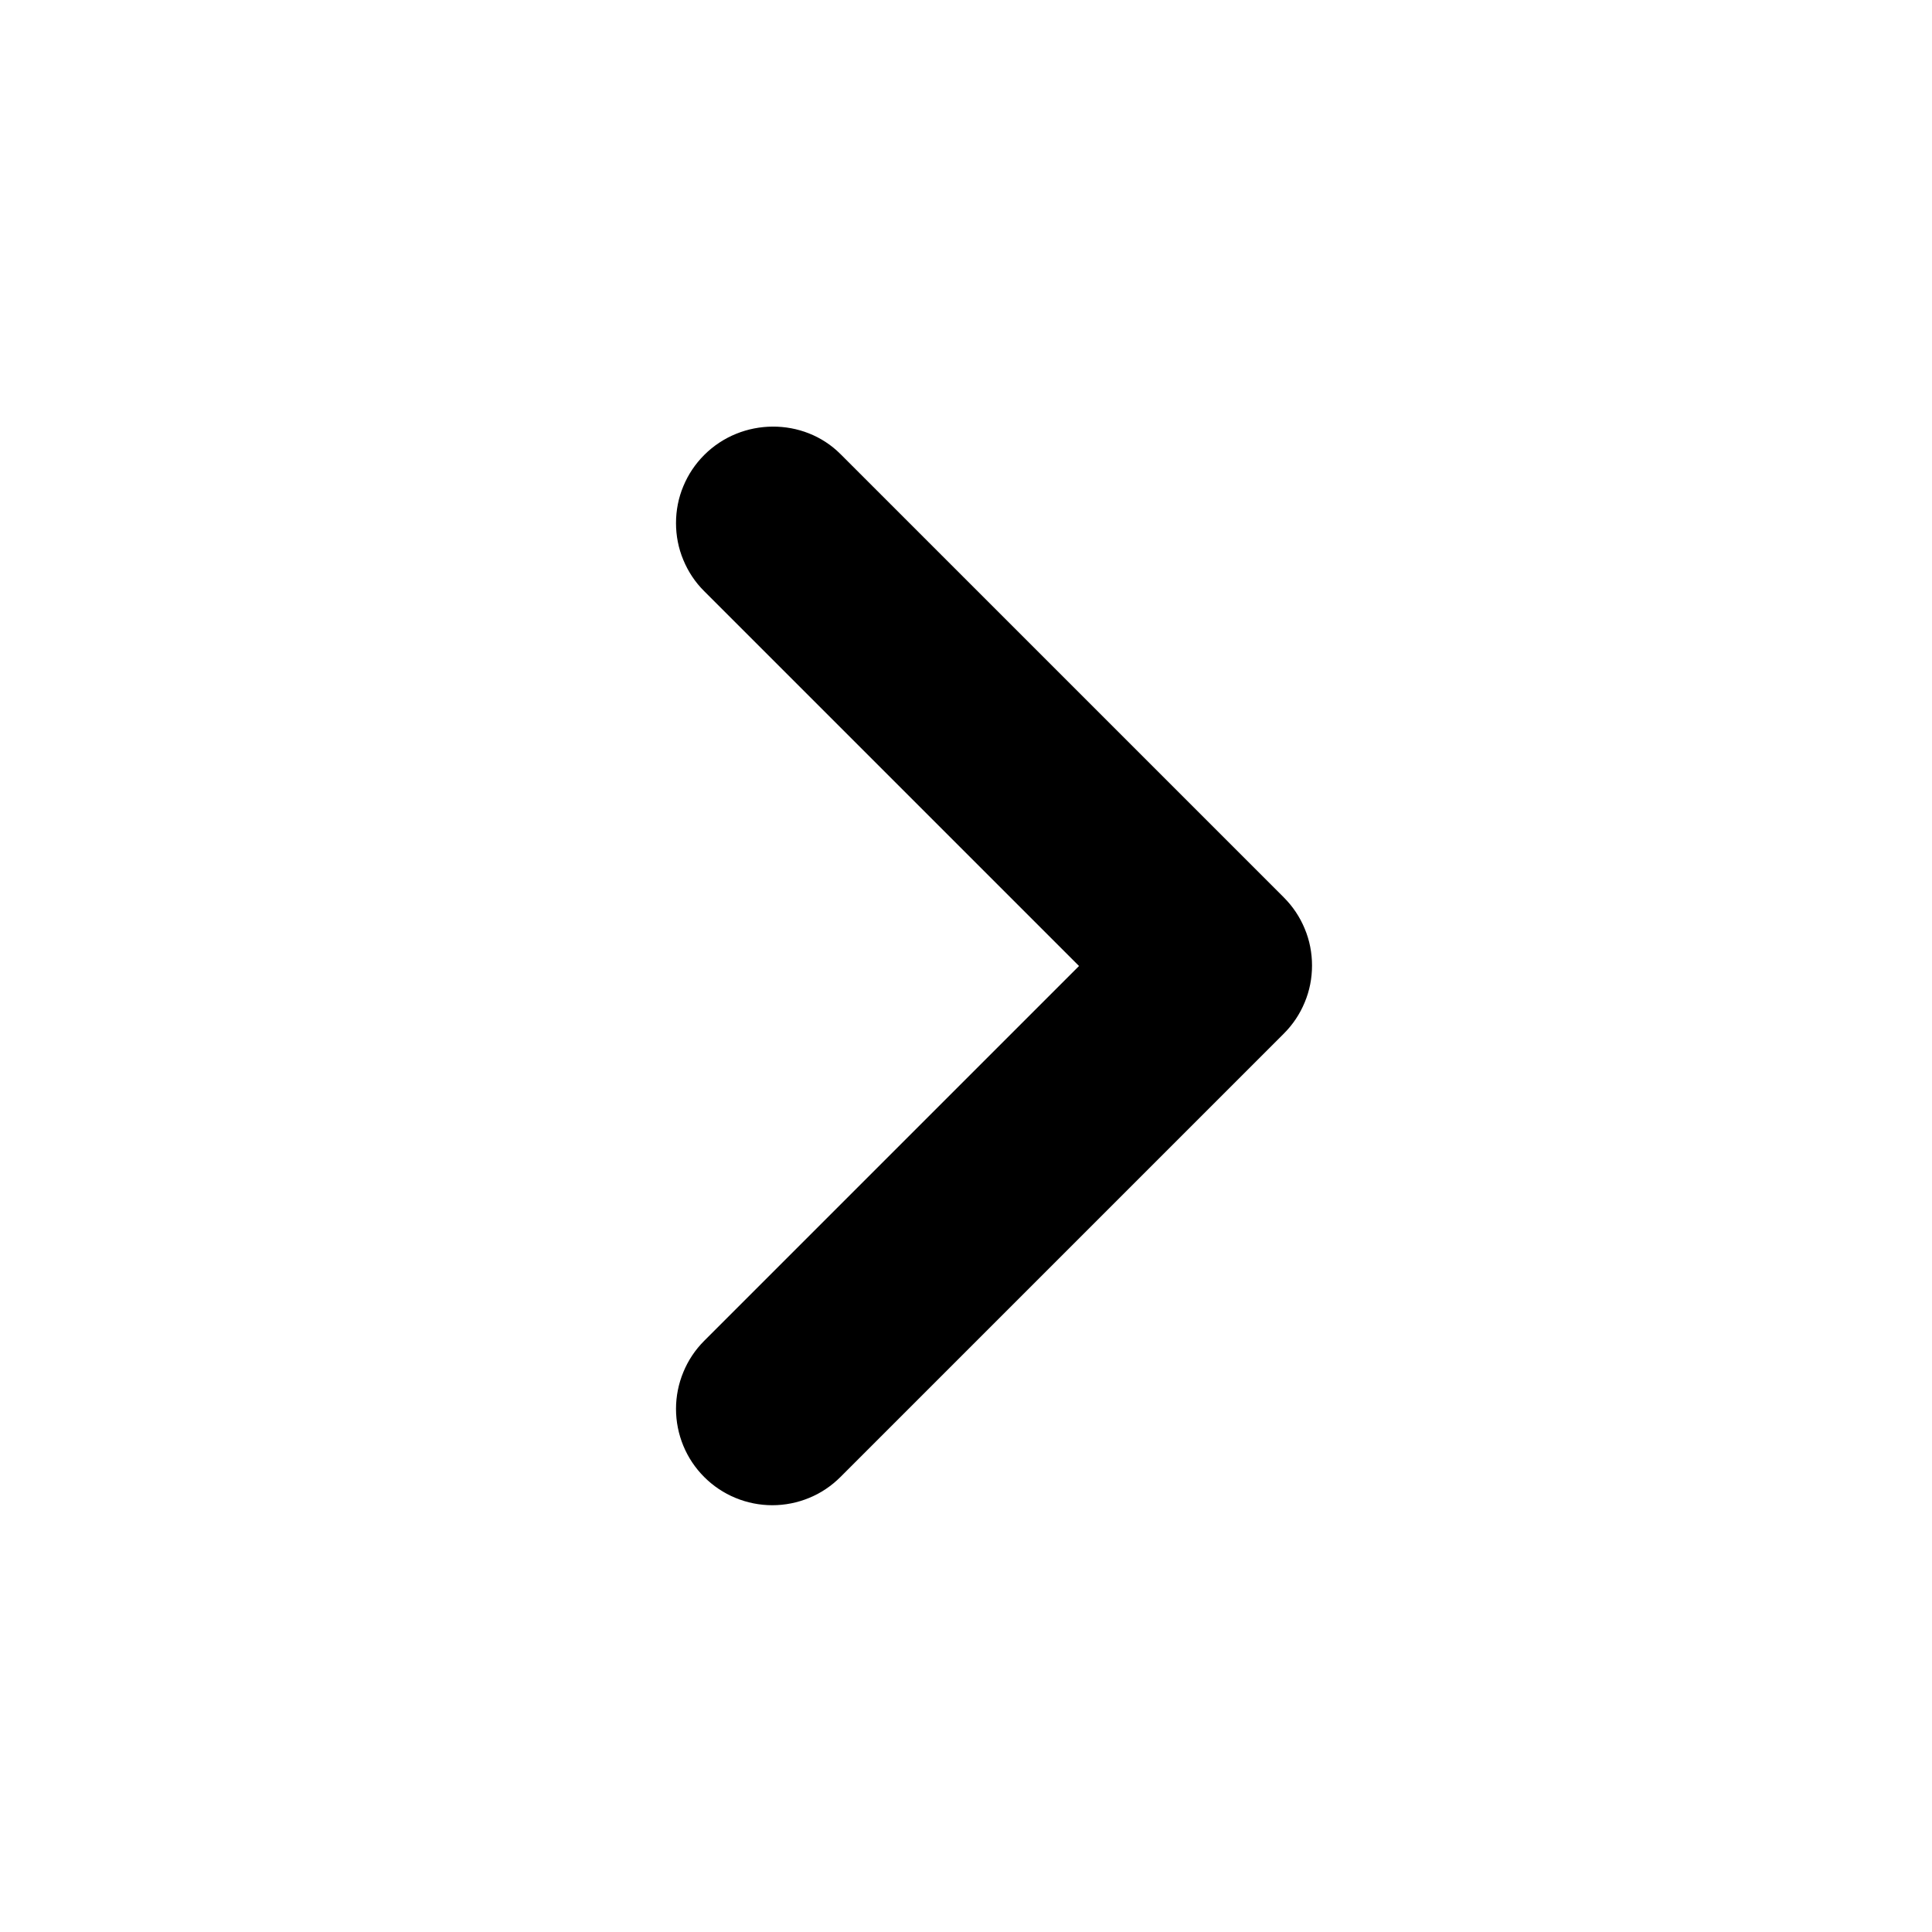
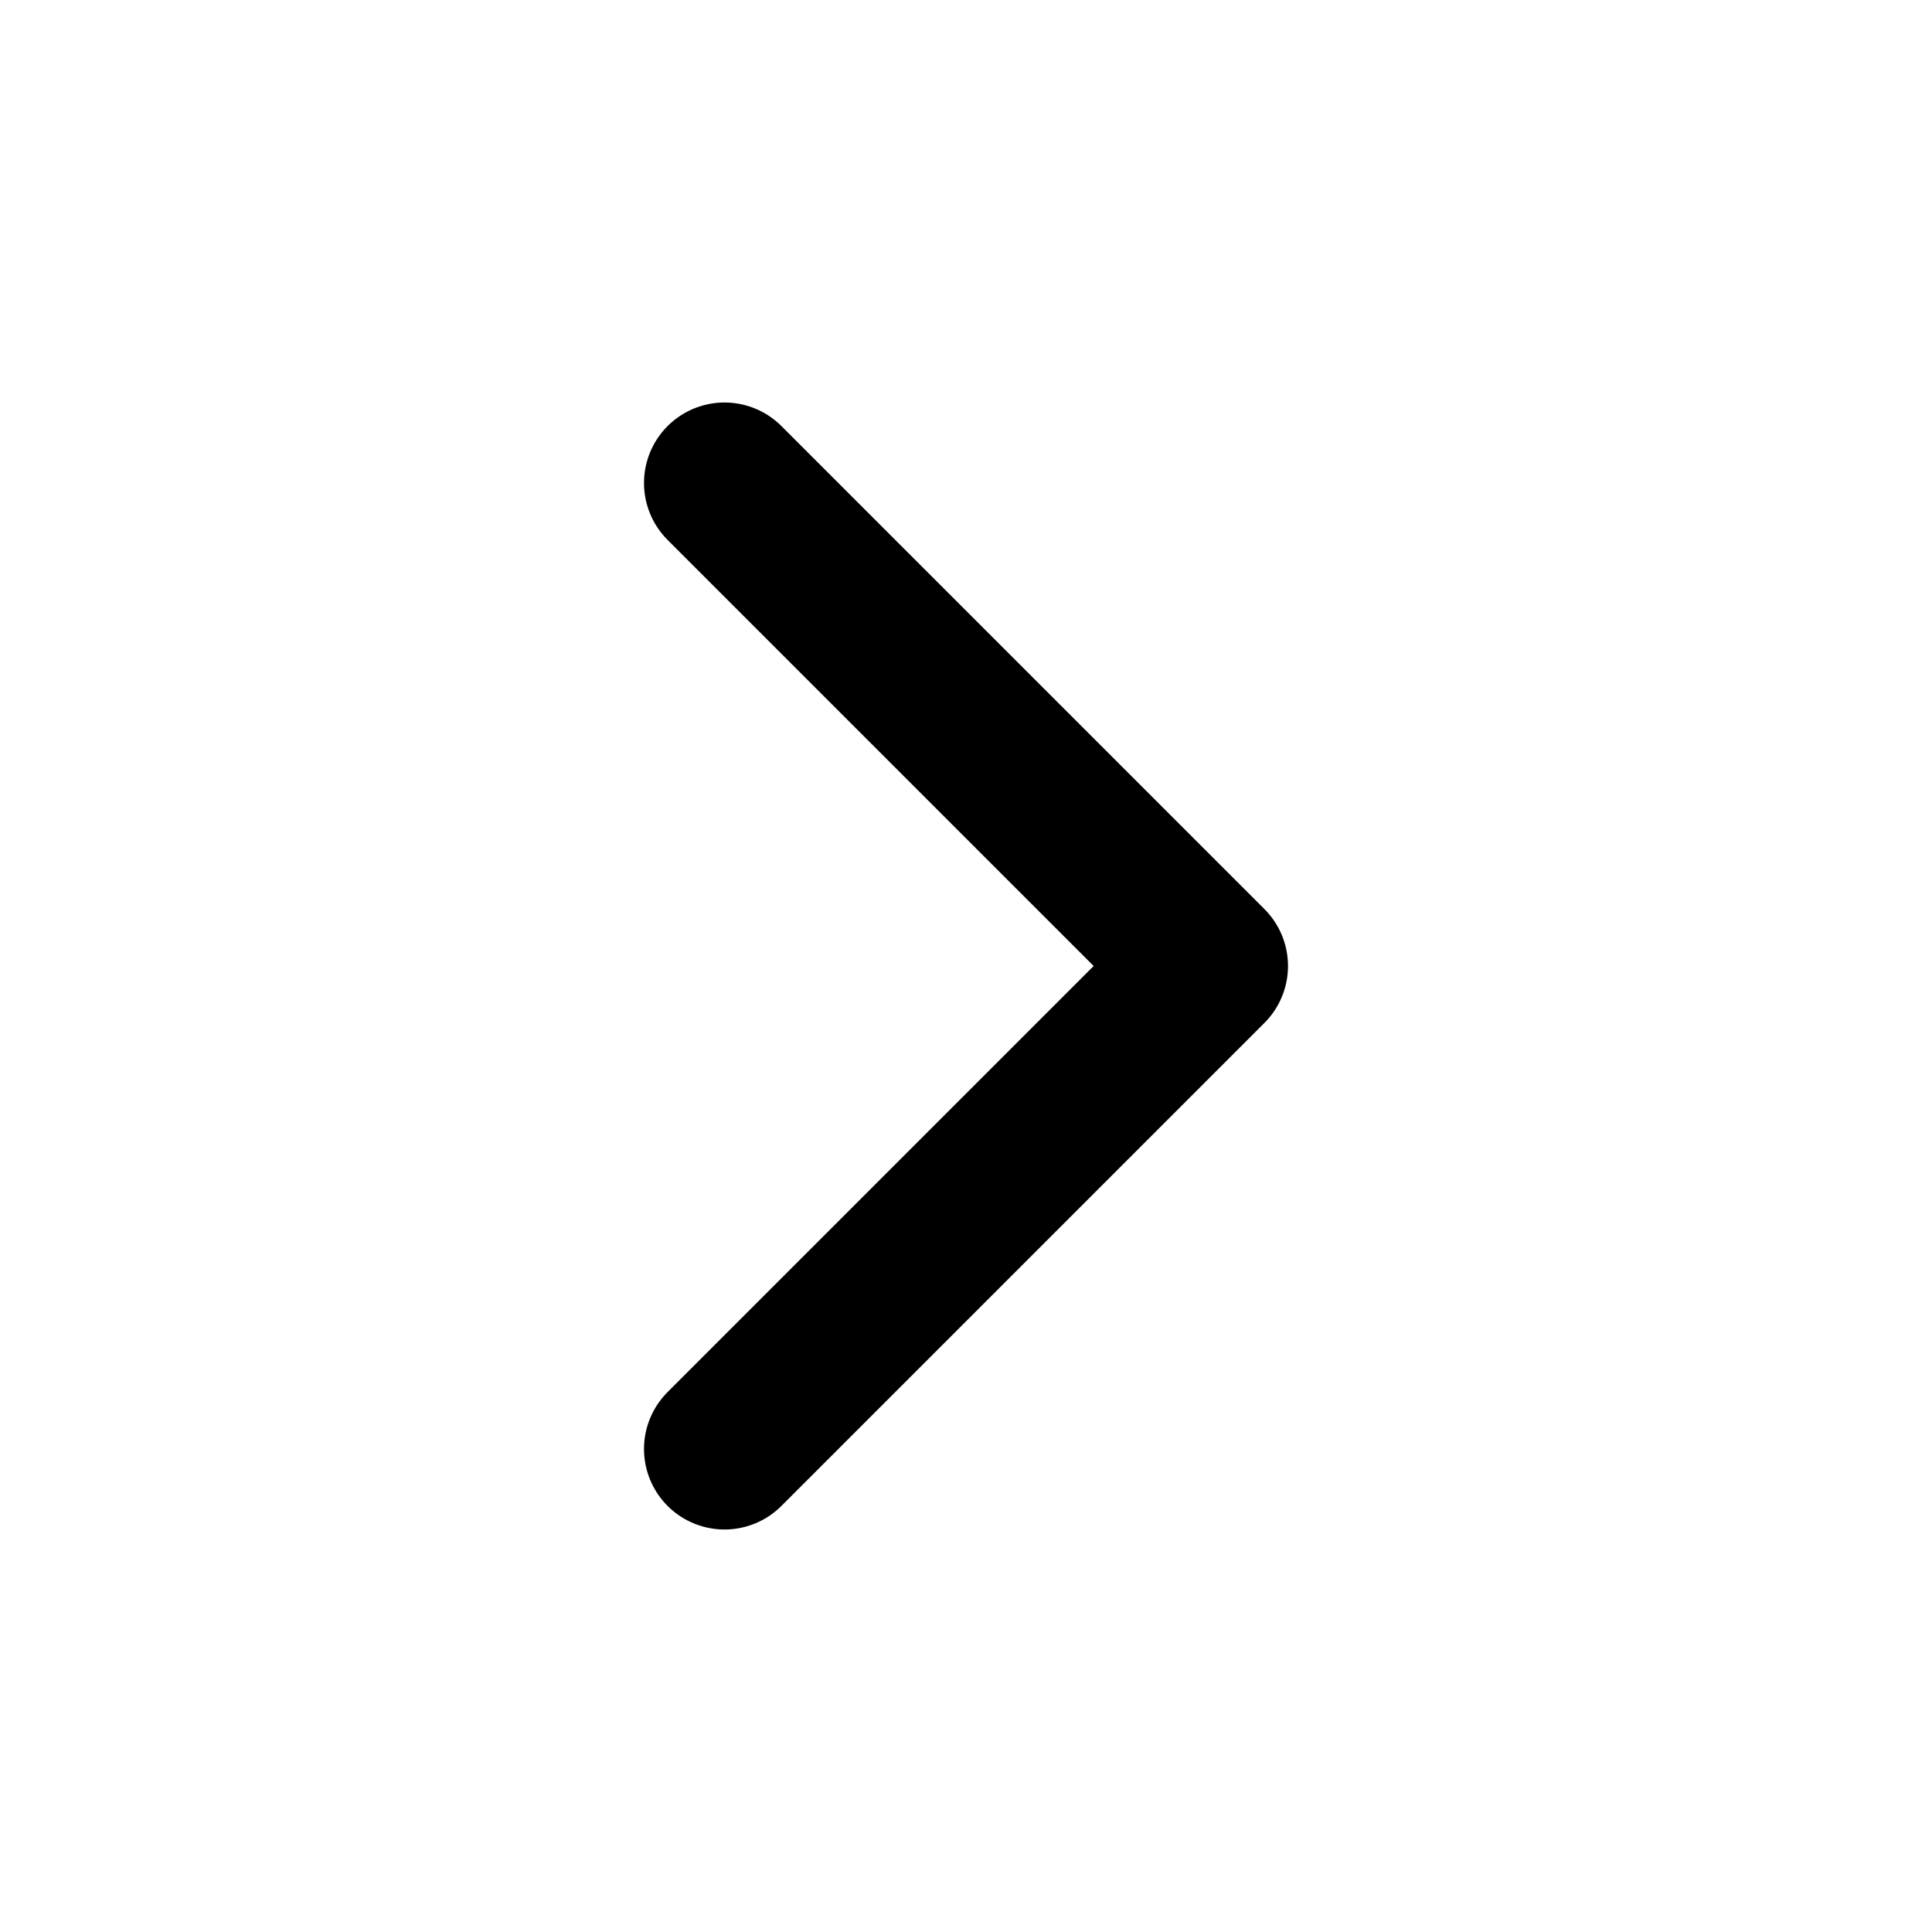
- <svg xmlns="http://www.w3.org/2000/svg" width="20" height="20" viewBox="0 0 20 20" fill="none">
-   <path d="M7.29 4.71C7.197 4.803 7.124 4.912 7.074 5.033C7.023 5.154 6.998 5.284 6.998 5.415C6.998 5.546 7.023 5.676 7.074 5.797C7.124 5.918 7.197 6.028 7.29 6.12L11.17 10L7.29 13.88C7.197 13.973 7.124 14.082 7.074 14.204C7.024 14.324 6.998 14.454 6.998 14.585C6.998 14.716 7.024 14.846 7.074 14.967C7.124 15.088 7.197 15.197 7.29 15.29C7.383 15.383 7.492 15.456 7.613 15.506C7.734 15.556 7.864 15.582 7.995 15.582C8.126 15.582 8.256 15.556 8.377 15.506C8.498 15.456 8.607 15.383 8.7 15.29L13.29 10.7C13.383 10.607 13.456 10.498 13.506 10.377C13.557 10.256 13.582 10.126 13.582 9.995C13.582 9.864 13.557 9.734 13.506 9.613C13.456 9.492 13.383 9.383 13.29 9.29L8.7 4.7C8.32 4.32 7.68 4.32 7.29 4.71Z" fill="black" />
+ <svg xmlns="http://www.w3.org/2000/svg" viewBox="0 0 24 24" width="24" height="24">
+   <path fill="none" stroke="currentColor" stroke-linecap="round" stroke-linejoin="round" stroke-width="2" d="m9 6l6 6l-6 6" />
</svg>
